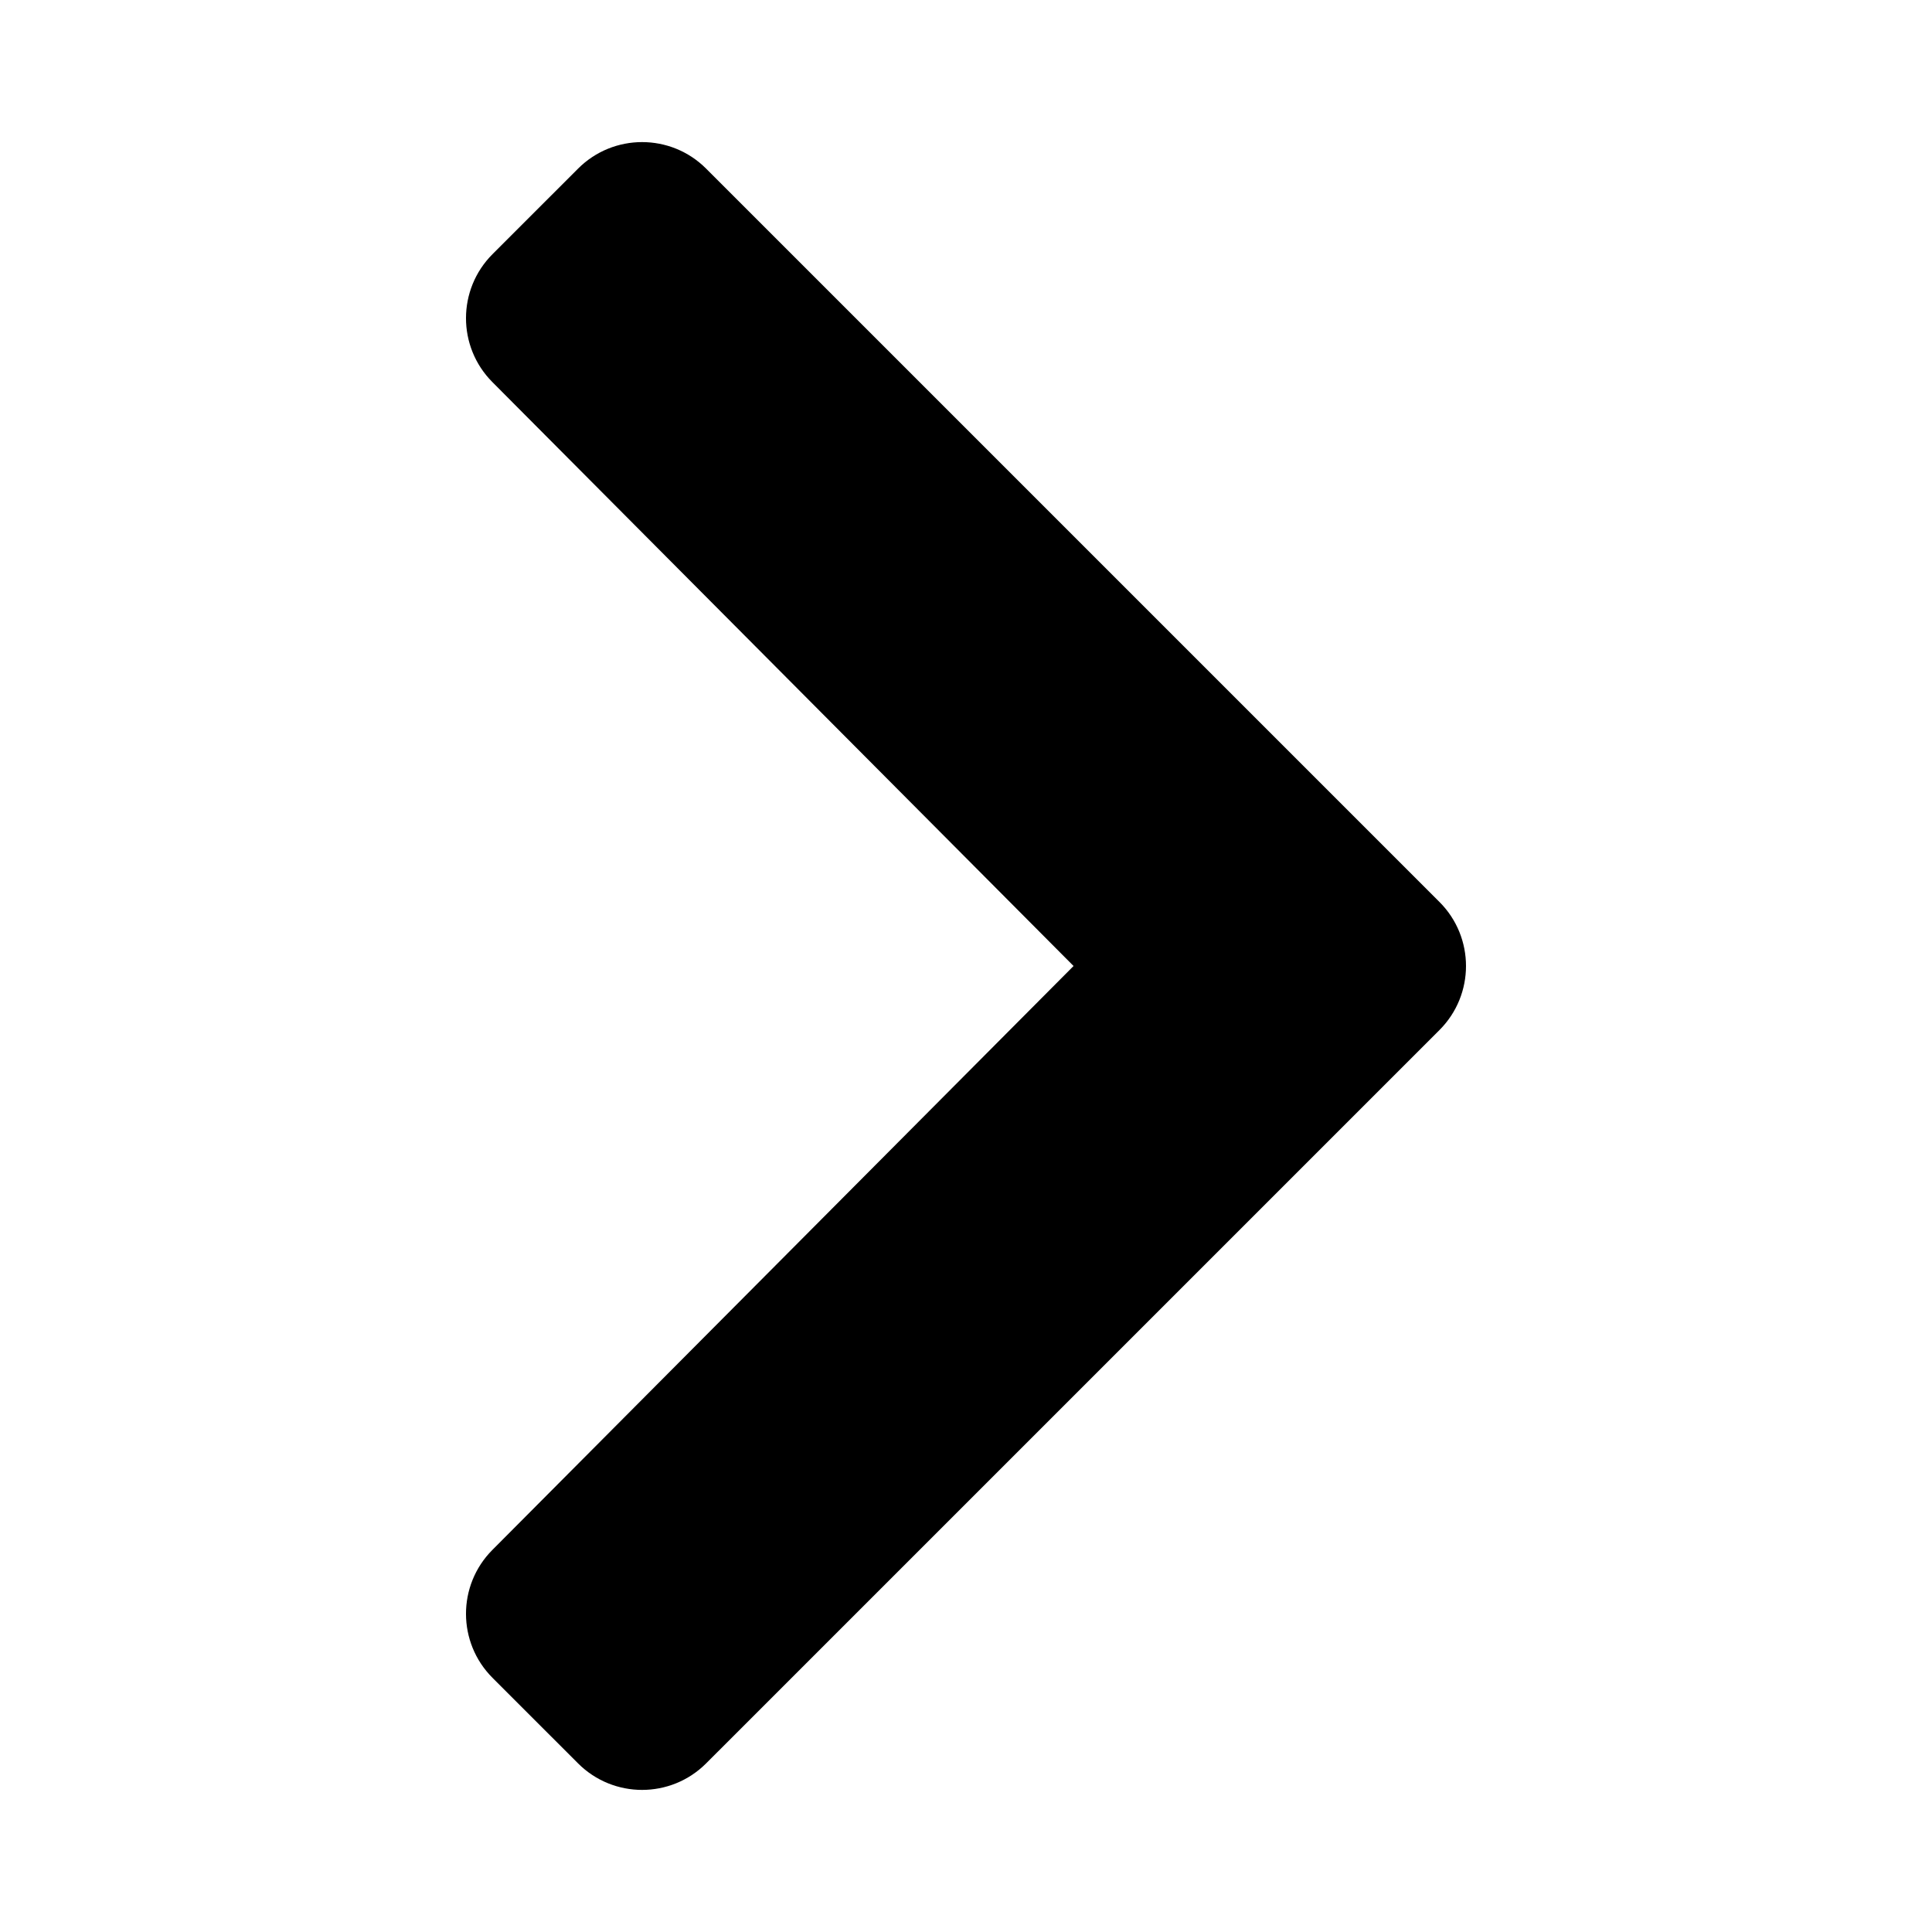
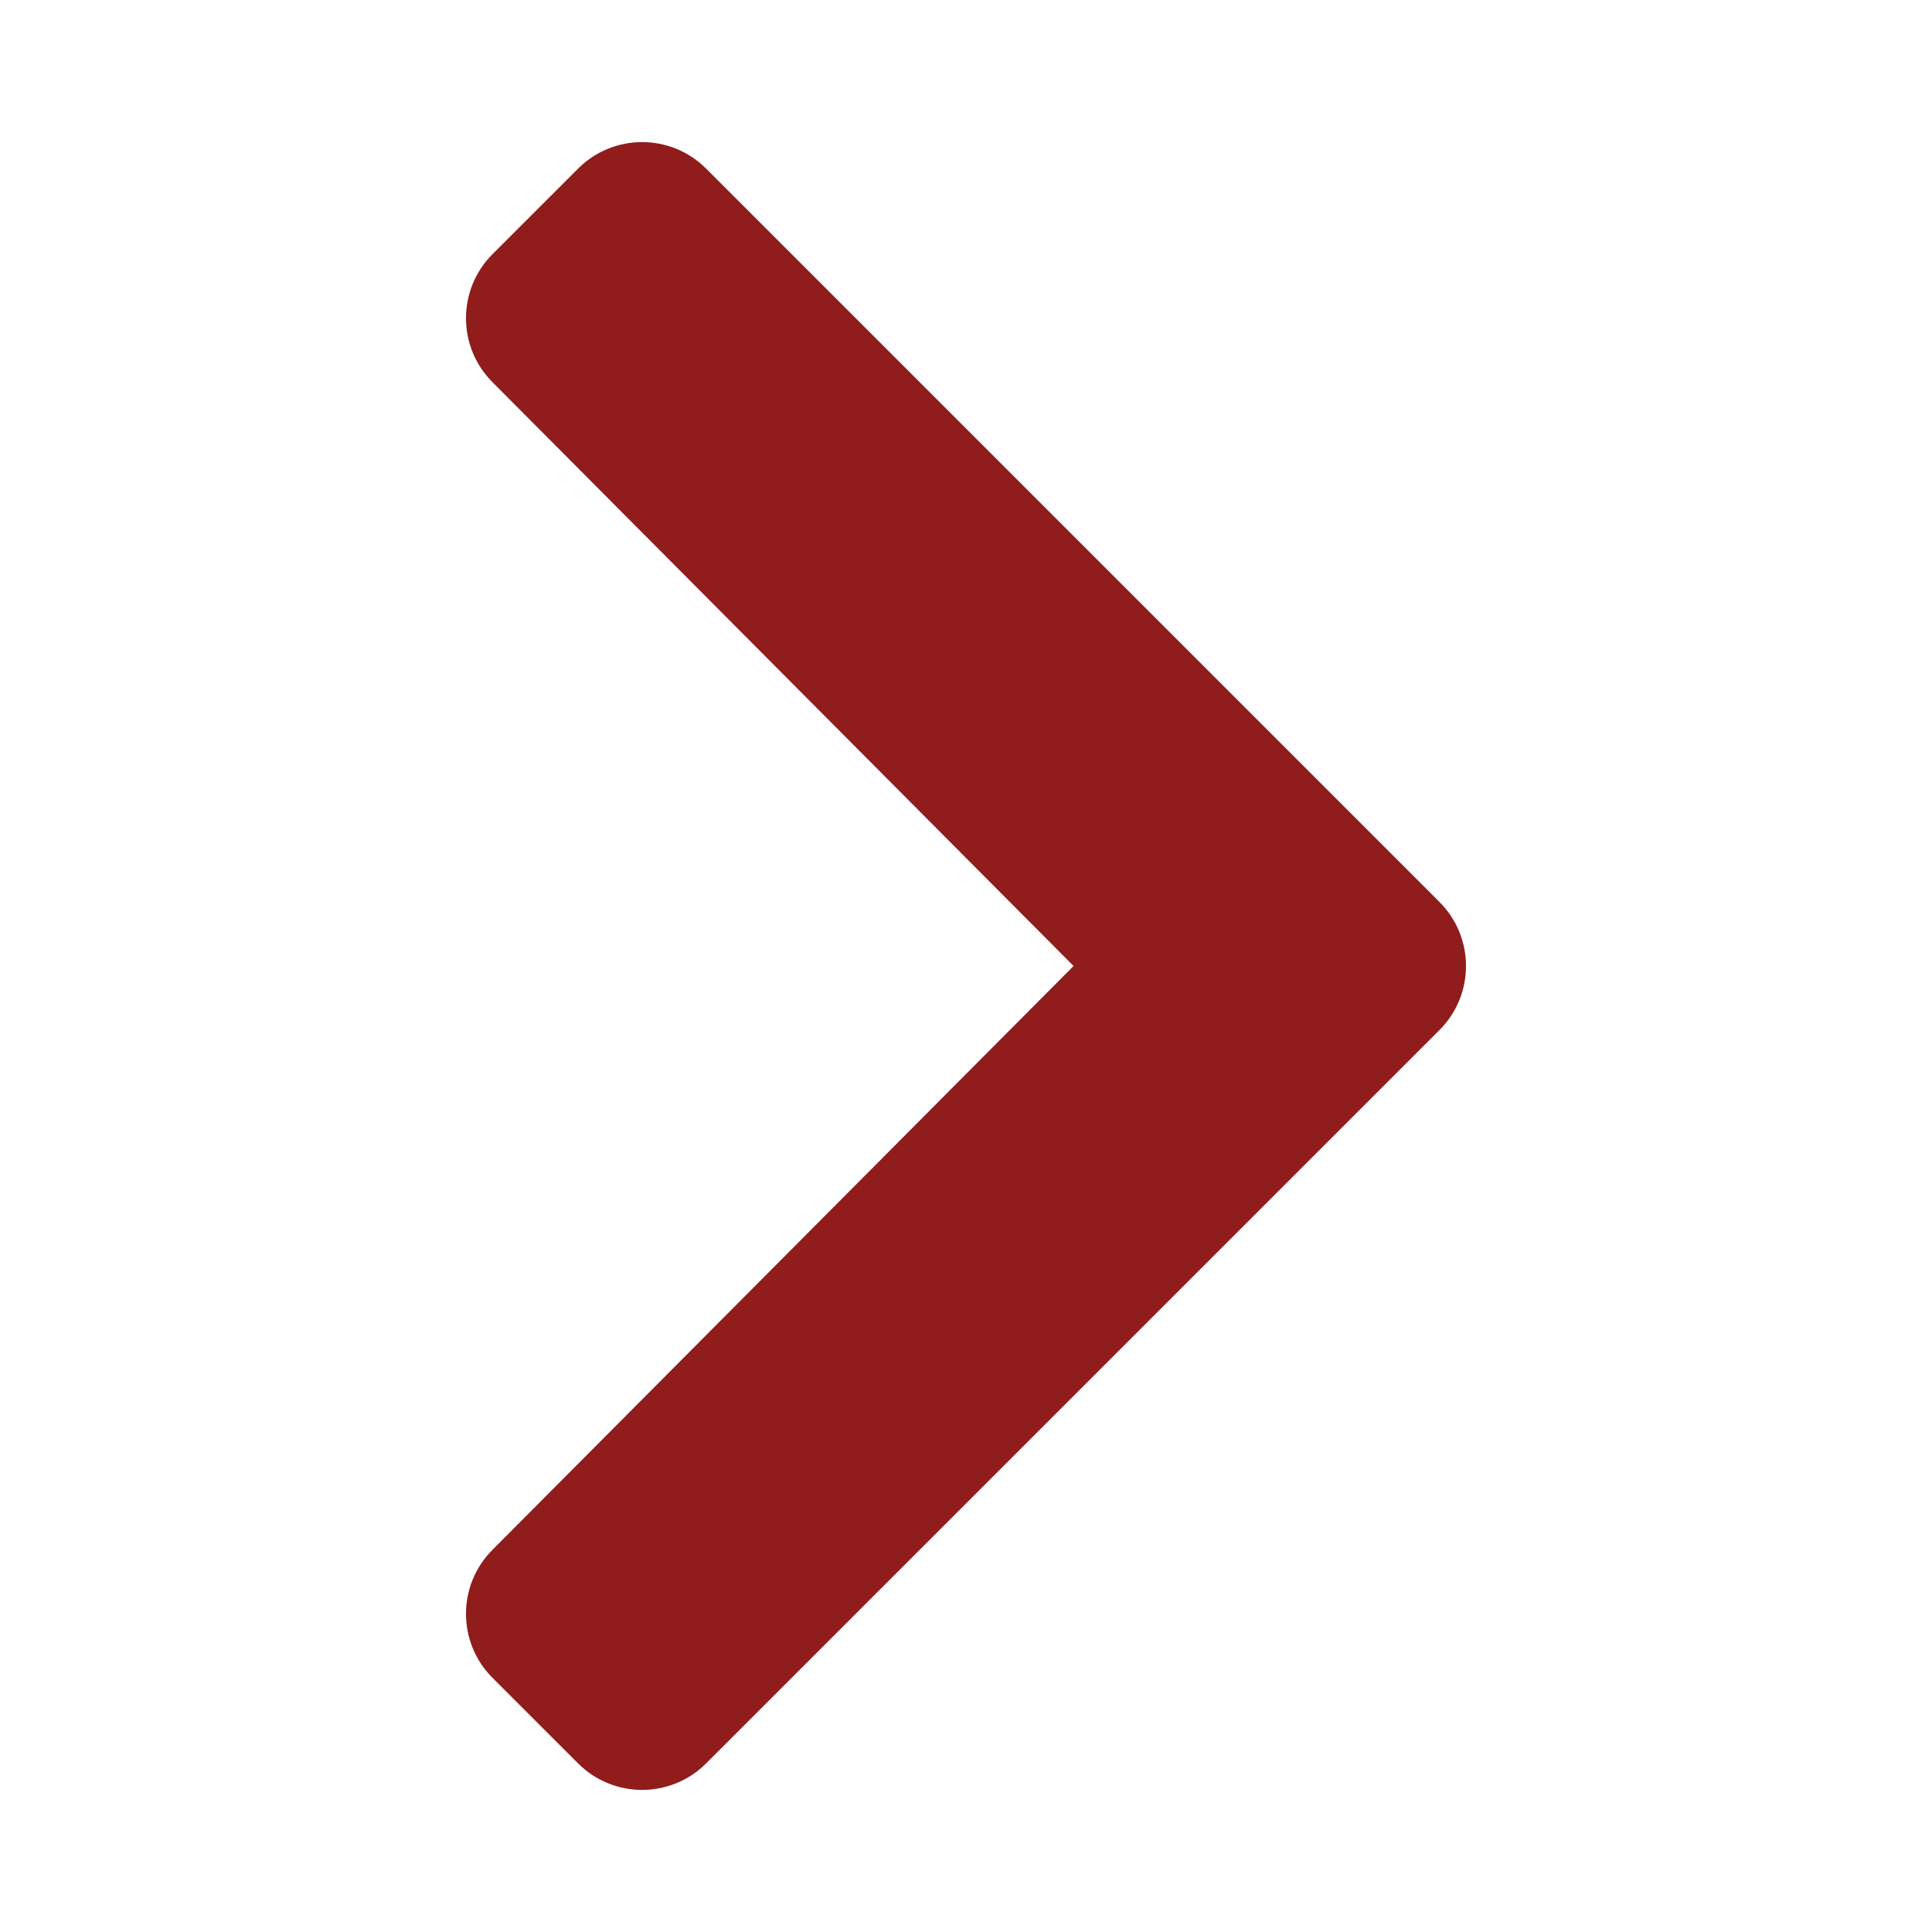
- <svg xmlns="http://www.w3.org/2000/svg" width="512px" height="512px" viewBox="-96 0 512 512">
+ <svg xmlns="http://www.w3.org/2000/svg" width="512px" height="512px" fill="#901C1C" viewBox="-96 0 512 512">
  <path d="M285.476 272.971L91.132 467.314c-9.373 9.373-24.569 9.373-33.941 0l-22.667-22.667c-9.357-9.357-9.375-24.522-.04-33.901L188.505 256 34.484 101.255c-9.335-9.379-9.317-24.544.04-33.901l22.667-22.667c9.373-9.373 24.569-9.373 33.941 0L285.475 239.03c9.373 9.372 9.373 24.568.001 33.941z" />
</svg>
